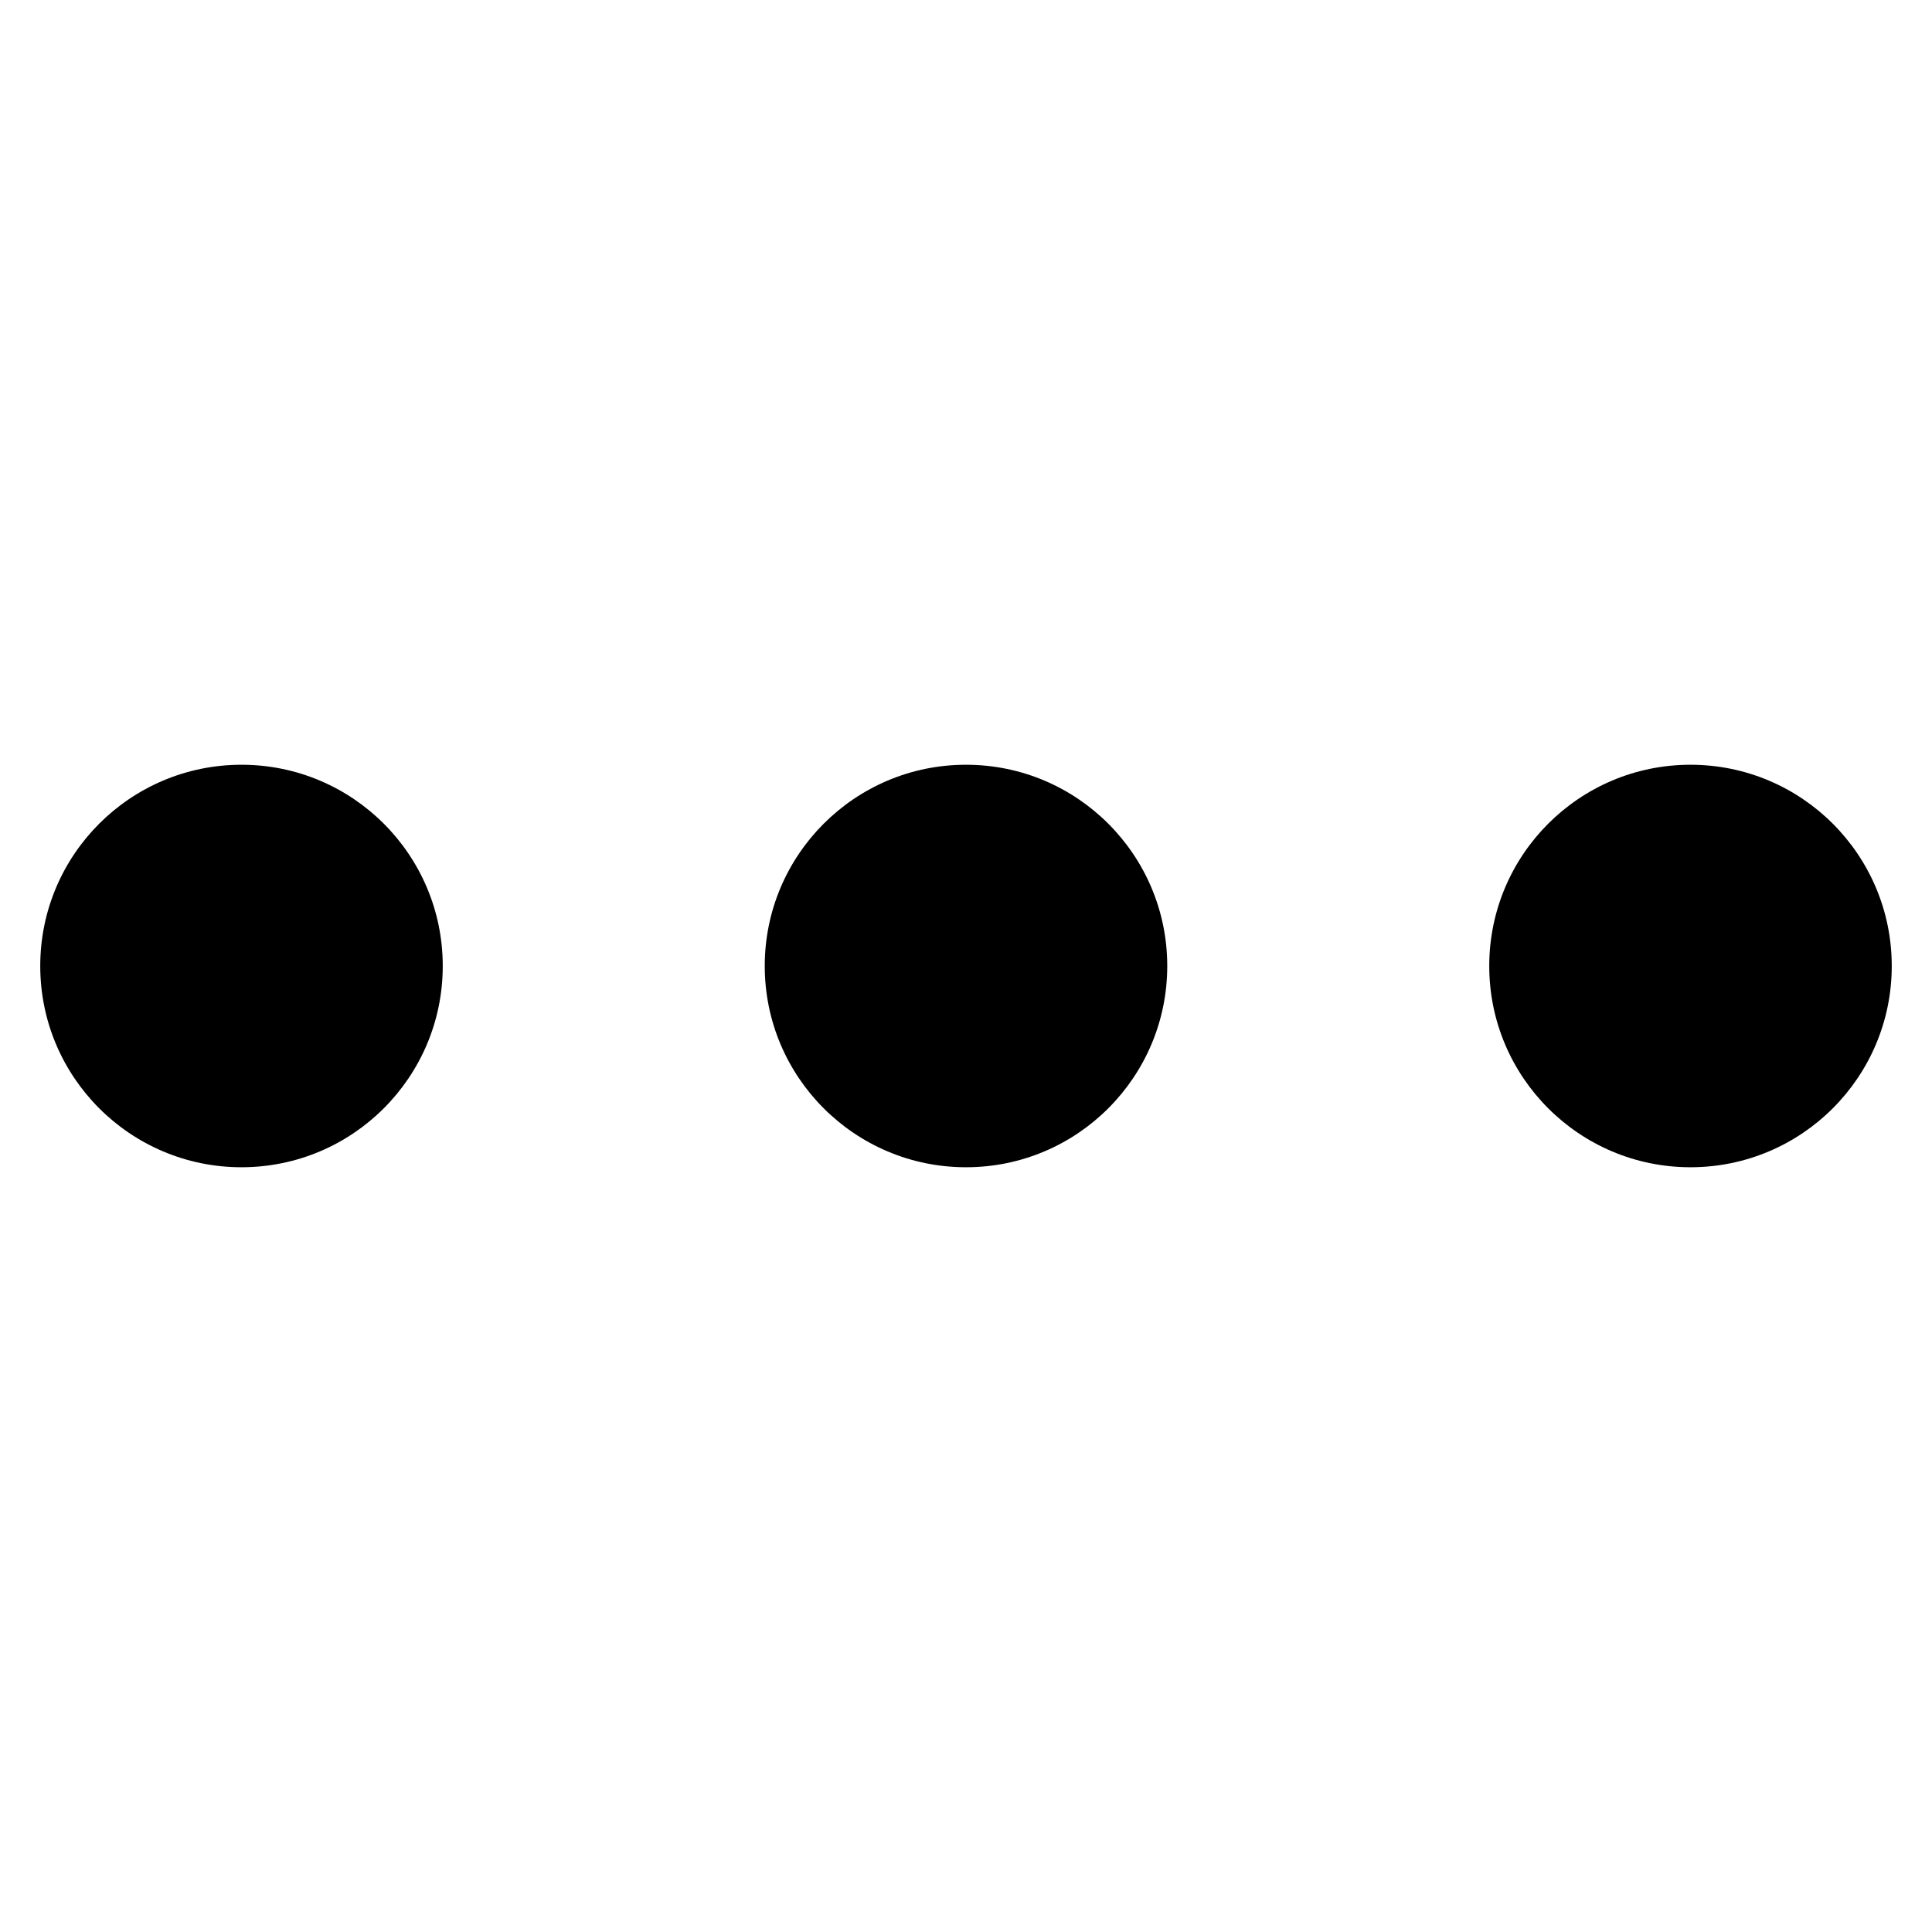
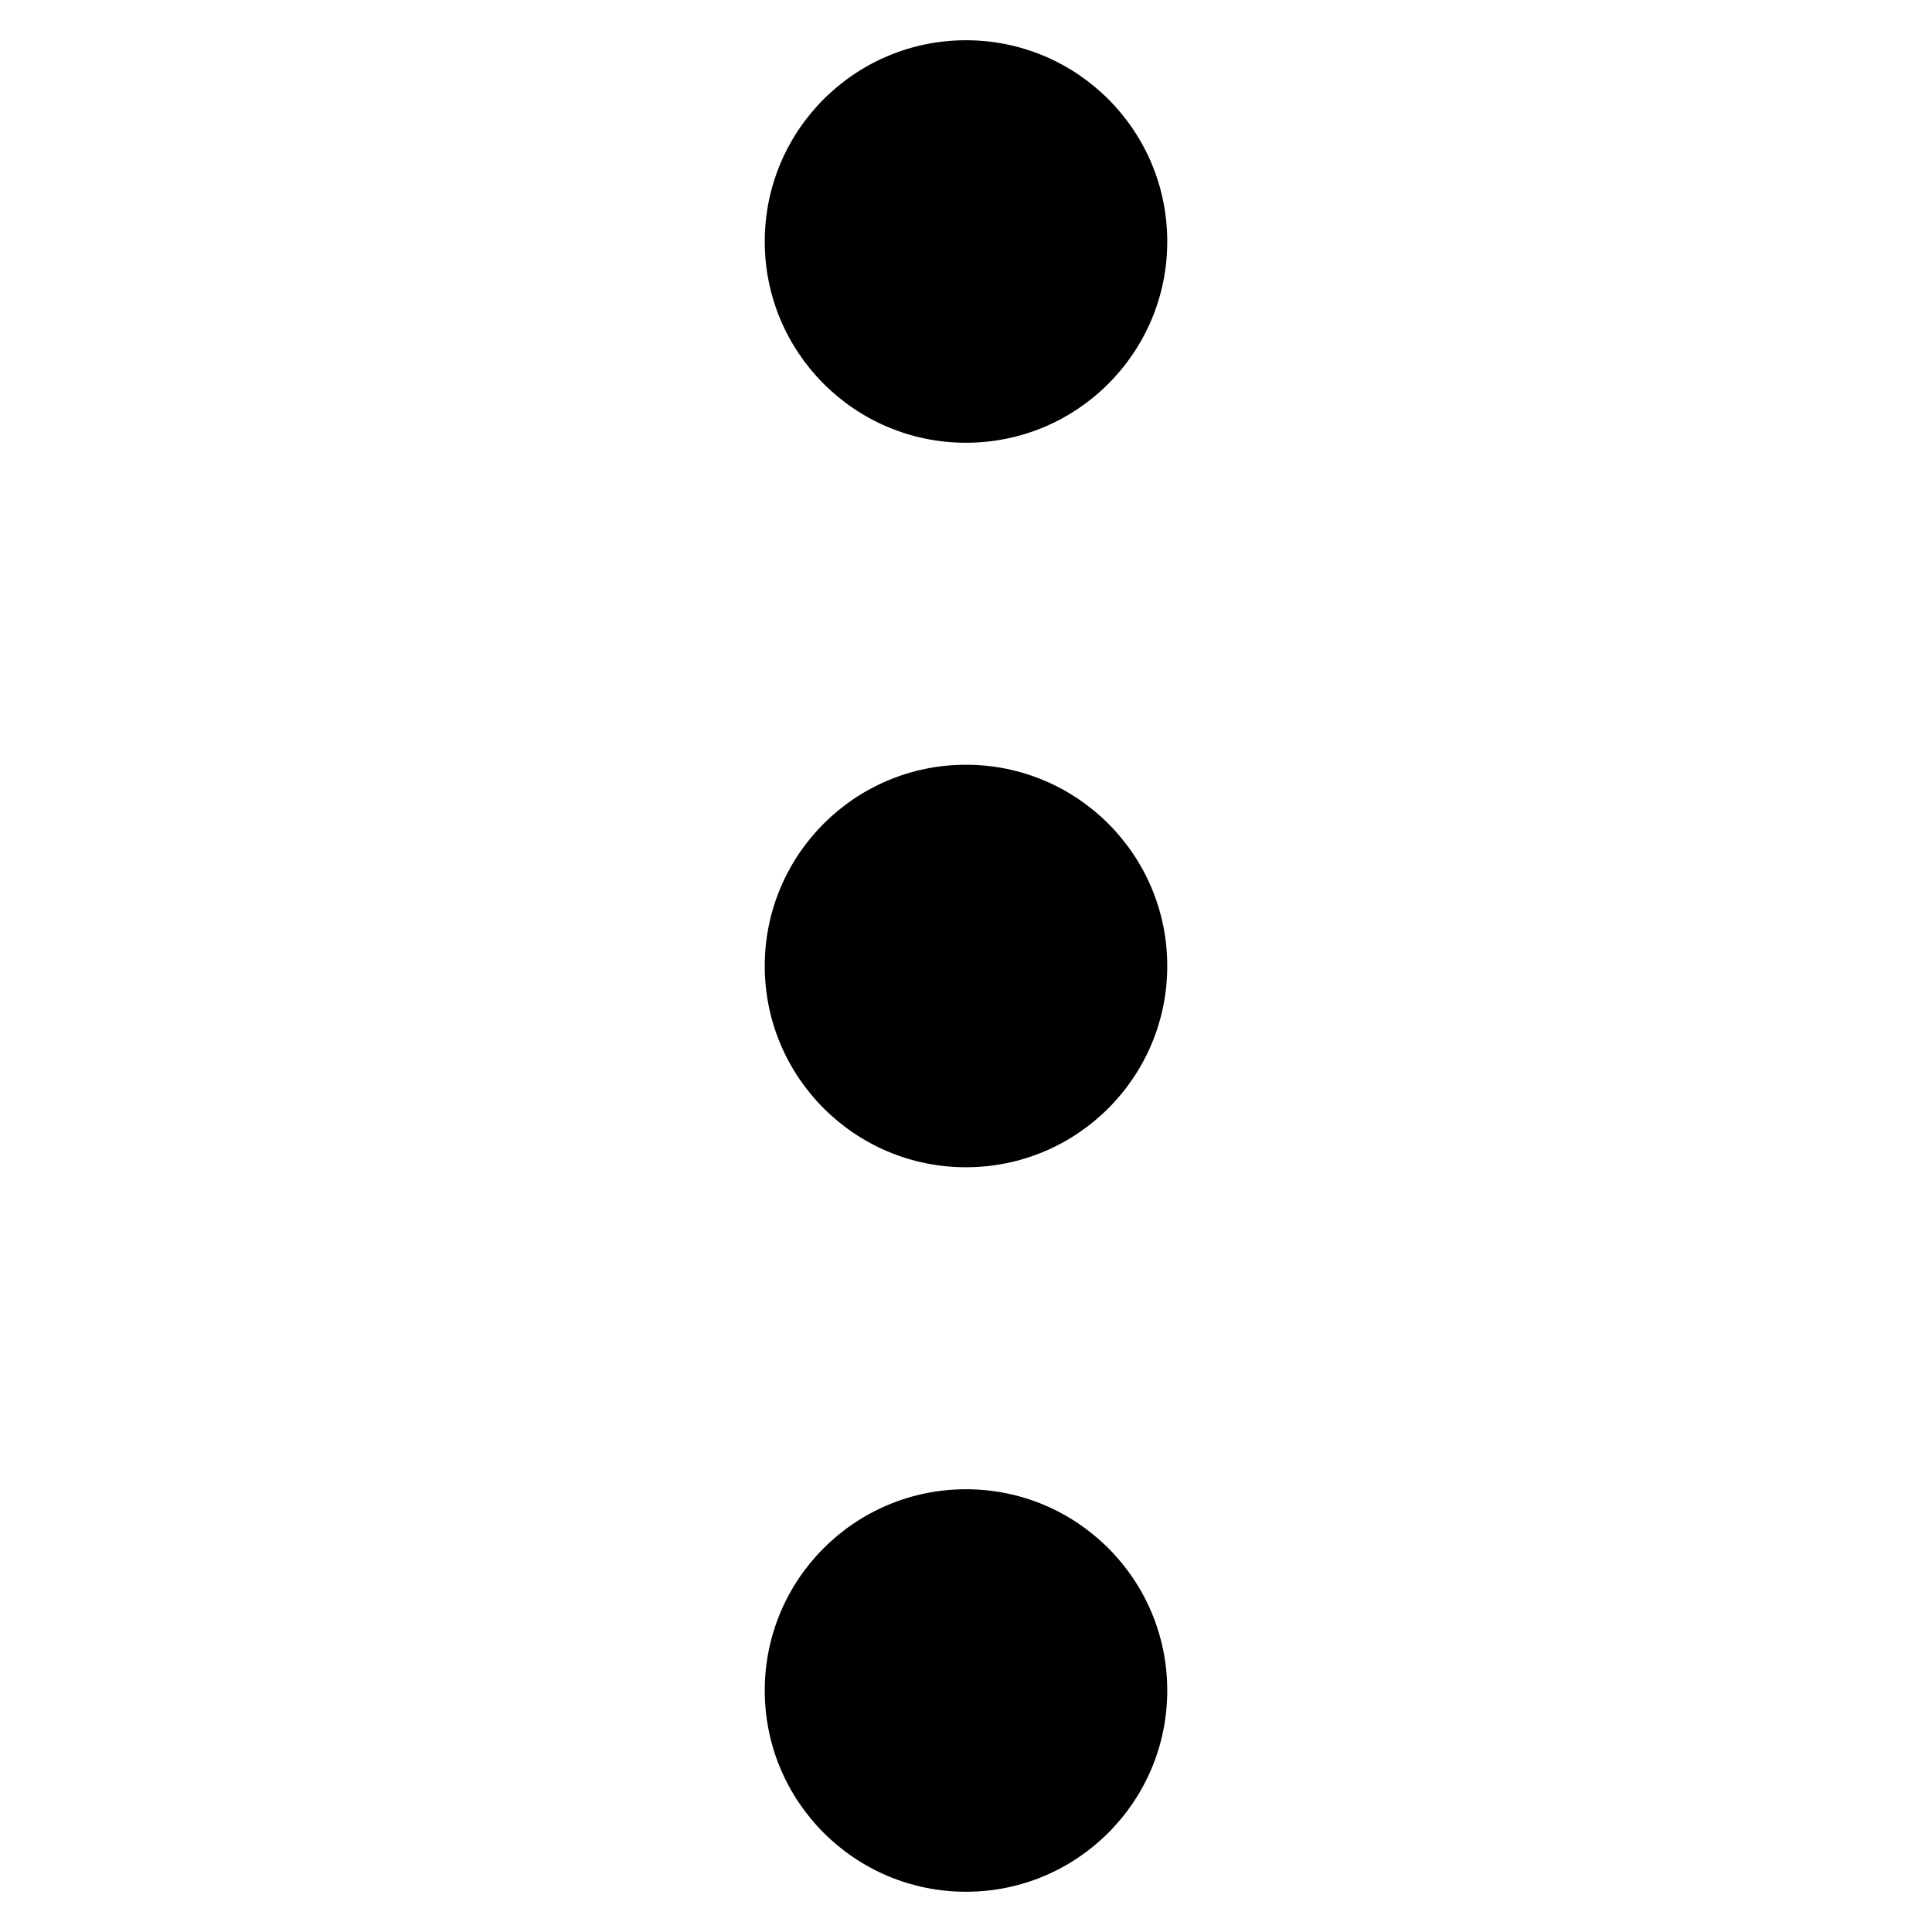
<svg xmlns="http://www.w3.org/2000/svg" width="20" height="20" viewBox="0 0 24 24" fill="none">
-   <circle cx="3" cy="12" r="2.5" fill="currentColor" />
-   <circle cx="12" cy="12" r="2.5" fill="currentColor" />
-   <circle cx="21" cy="12" r="2.5" fill="currentColor" />
+   <path d="M14.5 21C14.5 19.619 13.381 18.5 12 18.5C10.619 18.5 9.5 19.619 9.5 21C9.5 22.381 10.619 23.5 12 23.5C13.381 23.5 14.5 22.381 14.5 21Z" fill="currentColor" />
+   <path d="M14.5 12C14.5 10.619 13.381 9.5 12 9.5C10.619 9.5 9.5 10.619 9.5 12C9.5 13.381 10.619 14.5 12 14.5C13.381 14.5 14.5 13.381 14.5 12Z" fill="currentColor" />
+   <path d="M14.5 3C14.5 1.619 13.381 0.5 12 0.5C10.619 0.5 9.5 1.619 9.5 3C9.5 4.381 10.619 5.5 12 5.5C13.381 5.5 14.5 4.381 14.5 3Z" fill="currentColor" />
</svg>
